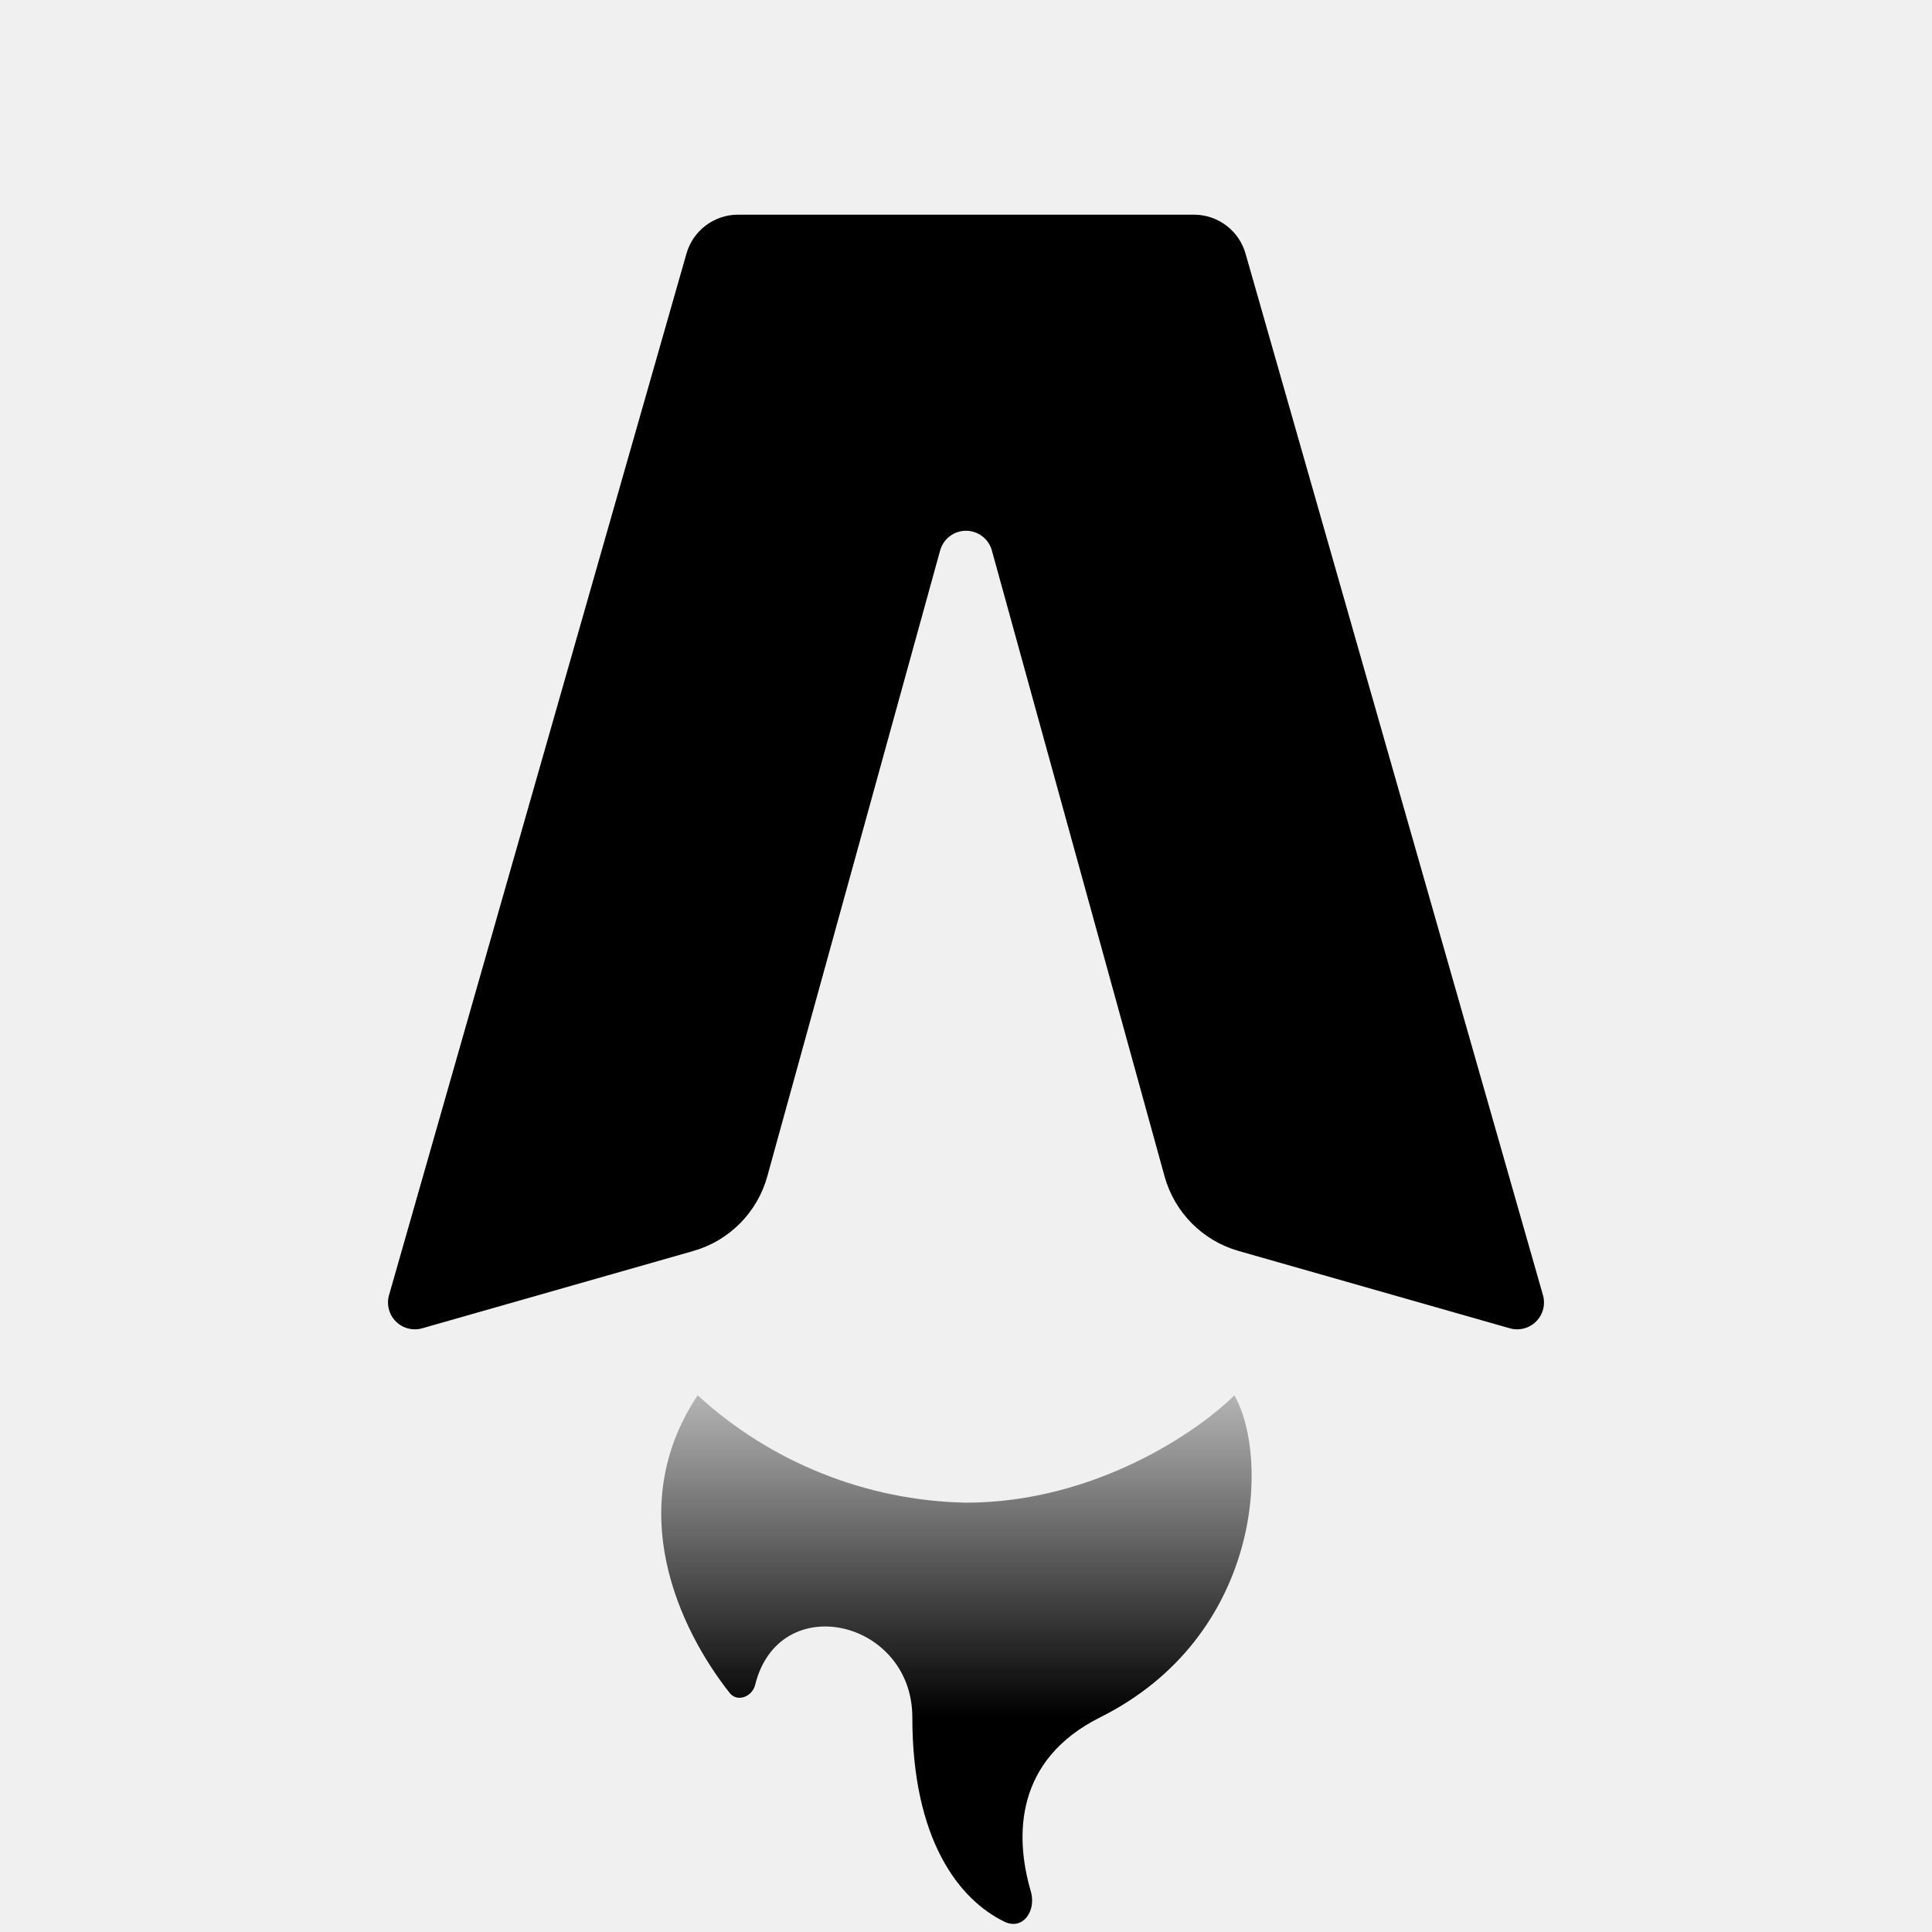
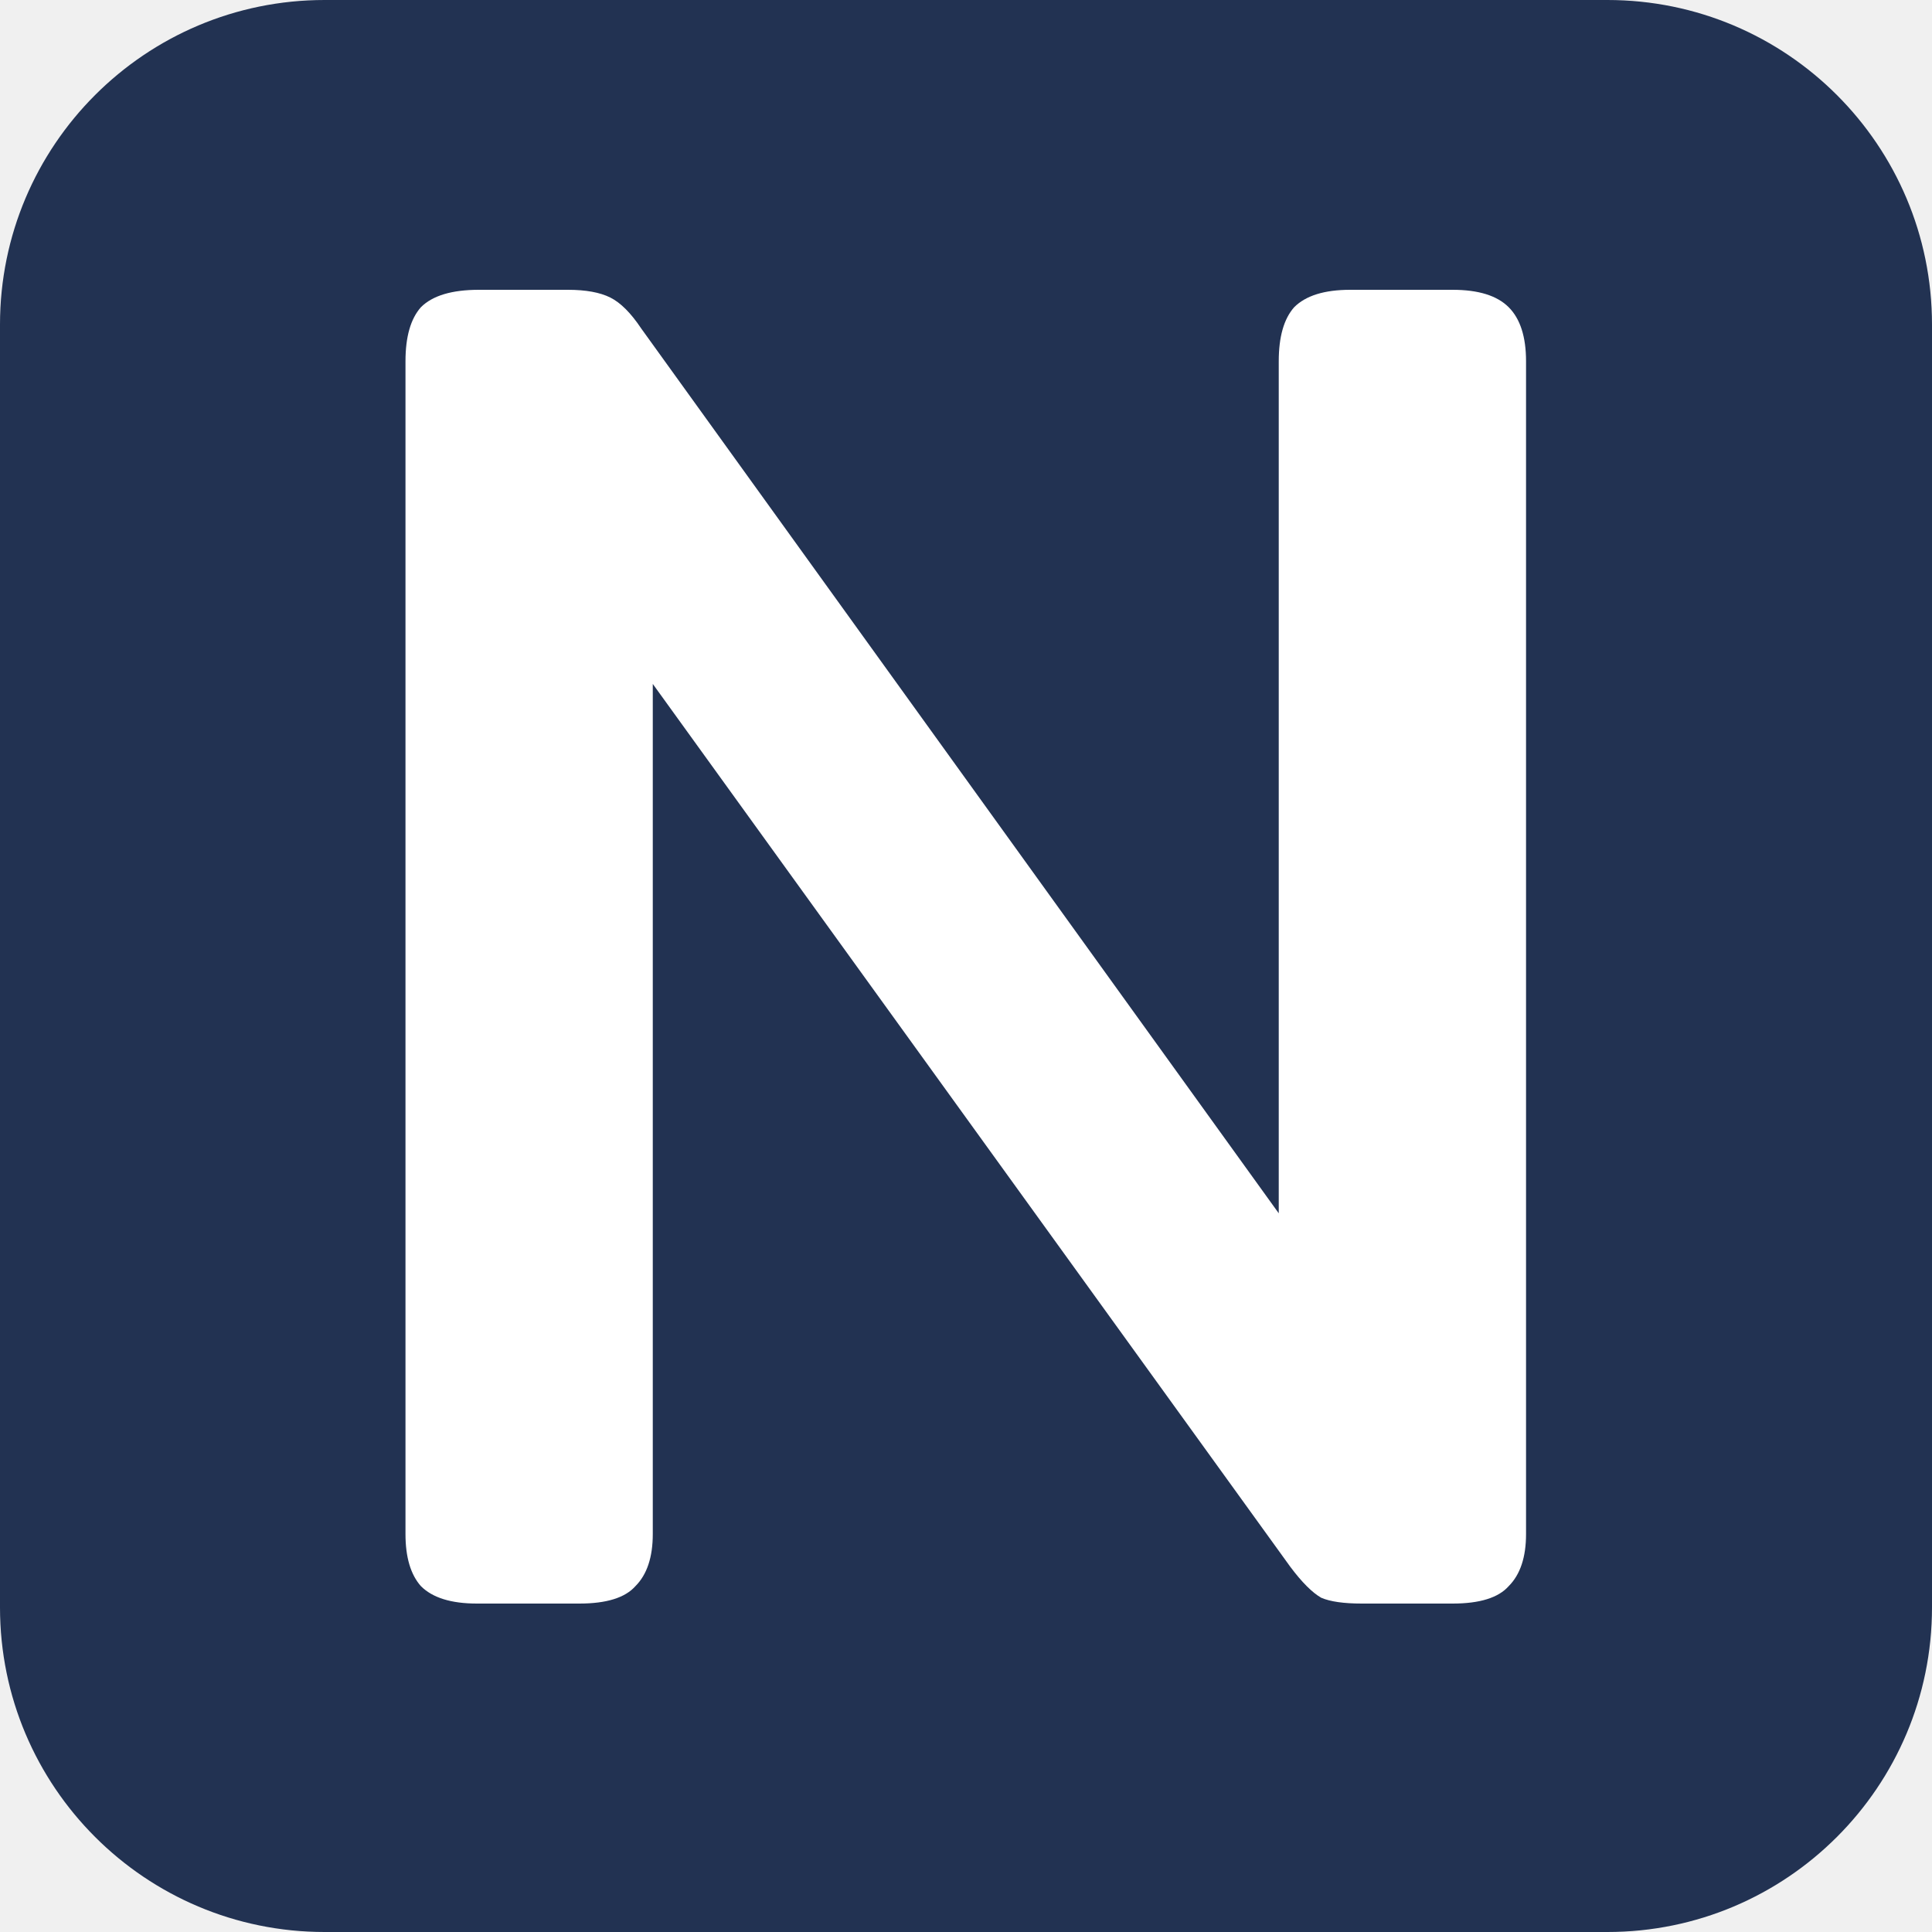
- <svg xmlns="http://www.w3.org/2000/svg" fill="none" viewBox="0 0 36 36">
-   <path fill="#000" d="M22.25 4h-8.5a1 1 0 0 0-.96.73l-5.54 19.4a.5.5 0 0 0 .62.62l5.05-1.44a2 2 0 0 0 1.38-1.4l3.22-11.66a.5.5 0 0 1 .96 0l3.22 11.67a2 2 0 0 0 1.38 1.39l5.05 1.44a.5.5 0 0 0 .62-.62l-5.54-19.4a1 1 0 0 0-.96-.73Z" />
-   <path fill="url(#gradient)" d="M18 28a7.63 7.63 0 0 1-5-2c-1.4 2.1-.35 4.35.6 5.55.14.17.41.07.47-.15.44-1.8 2.93-1.22 2.93.6 0 2.28.87 3.4 1.72 3.81.34.16.59-.2.49-.56-.31-1.05-.29-2.46 1.29-3.25 3-1.5 3.17-4.83 2.5-6-.67.67-2.6 2-5 2Z" />
+ <svg xmlns="http://www.w3.org/2000/svg" width="500" height="500" viewBox="0 0 500 500" fill="none">
+   <g clip-path="url(#clip0_1_2)">
+     <rect width="500" height="500" rx="84" fill="#223252" />
+     <path d="M123.439 415C116.773 415 111.939 413.5 108.939 410.5C106.273 407.5 104.939 403 104.939 397V93.5C104.939 87.167 106.273 82.5 108.939 79.5C111.939 76.5 116.939 75 123.939 75H146.939C151.606 75 155.273 75.667 157.939 77C160.606 78.333 163.273 81 165.939 85L330.939 314V93.5C330.939 87.167 332.273 82.5 334.939 79.5C337.939 76.5 342.773 75 349.439 75H375.939C382.606 75 387.439 76.5 390.439 79.5C393.439 82.5 394.939 87.167 394.939 93.5V397C394.939 403 393.439 407.5 390.439 410.5C387.773 413.5 382.939 415 375.939 415H352.439C347.773 415 344.273 414.5 341.939 413.5C339.606 412.167 336.939 409.5 333.939 405.5L168.939 177V397C168.939 403 167.439 407.5 164.439 410.5C161.773 413.5 156.939 415 149.939 415H123.439Z" fill="white" />
+   </g>
  <defs>
-     <linearGradient id="gradient" x1="16" x2="16" y1="32" y2="24" gradientUnits="userSpaceOnUse">
-       <stop stop-color="#000" />
-       <stop offset="1" stop-color="#000" stop-opacity="0" />
-     </linearGradient>
+     <clipPath id="clip0_1_2">
+       <rect width="500" height="500" fill="white" />
+     </clipPath>
  </defs>
-   <style>
-     @media (prefers-color-scheme:dark){:root{filter:invert(100%)}}
-   </style>
</svg>
